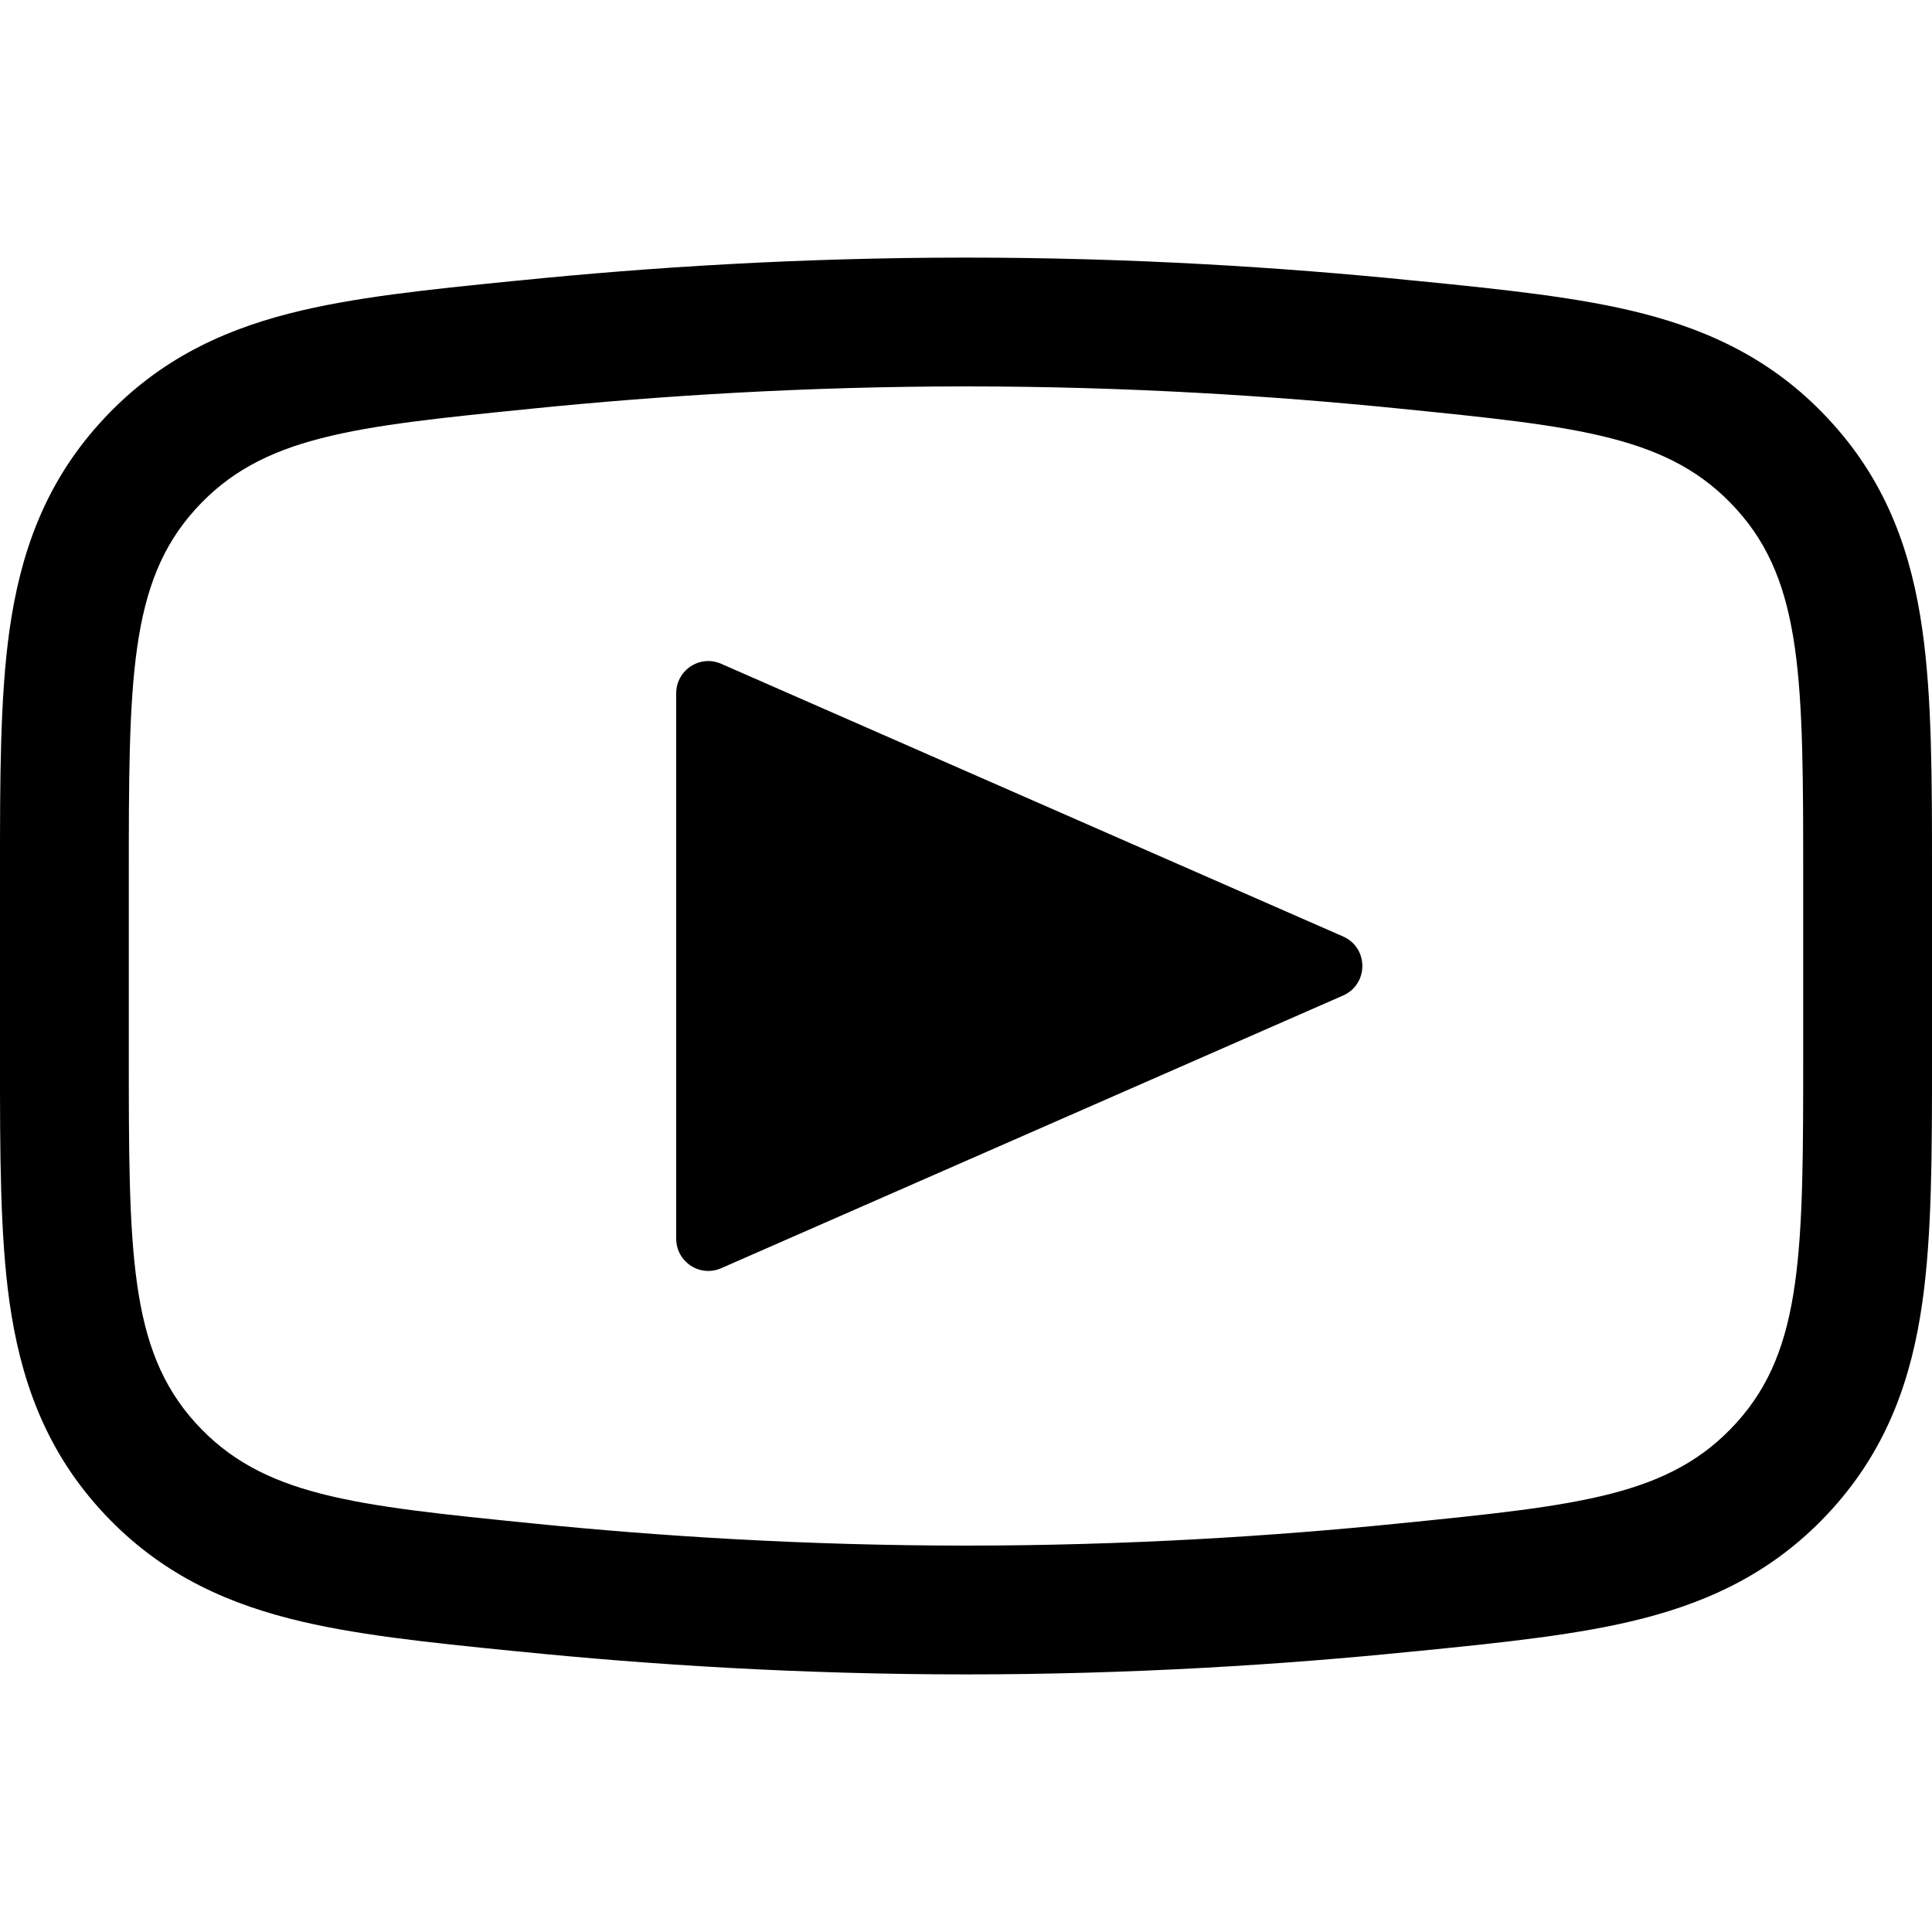
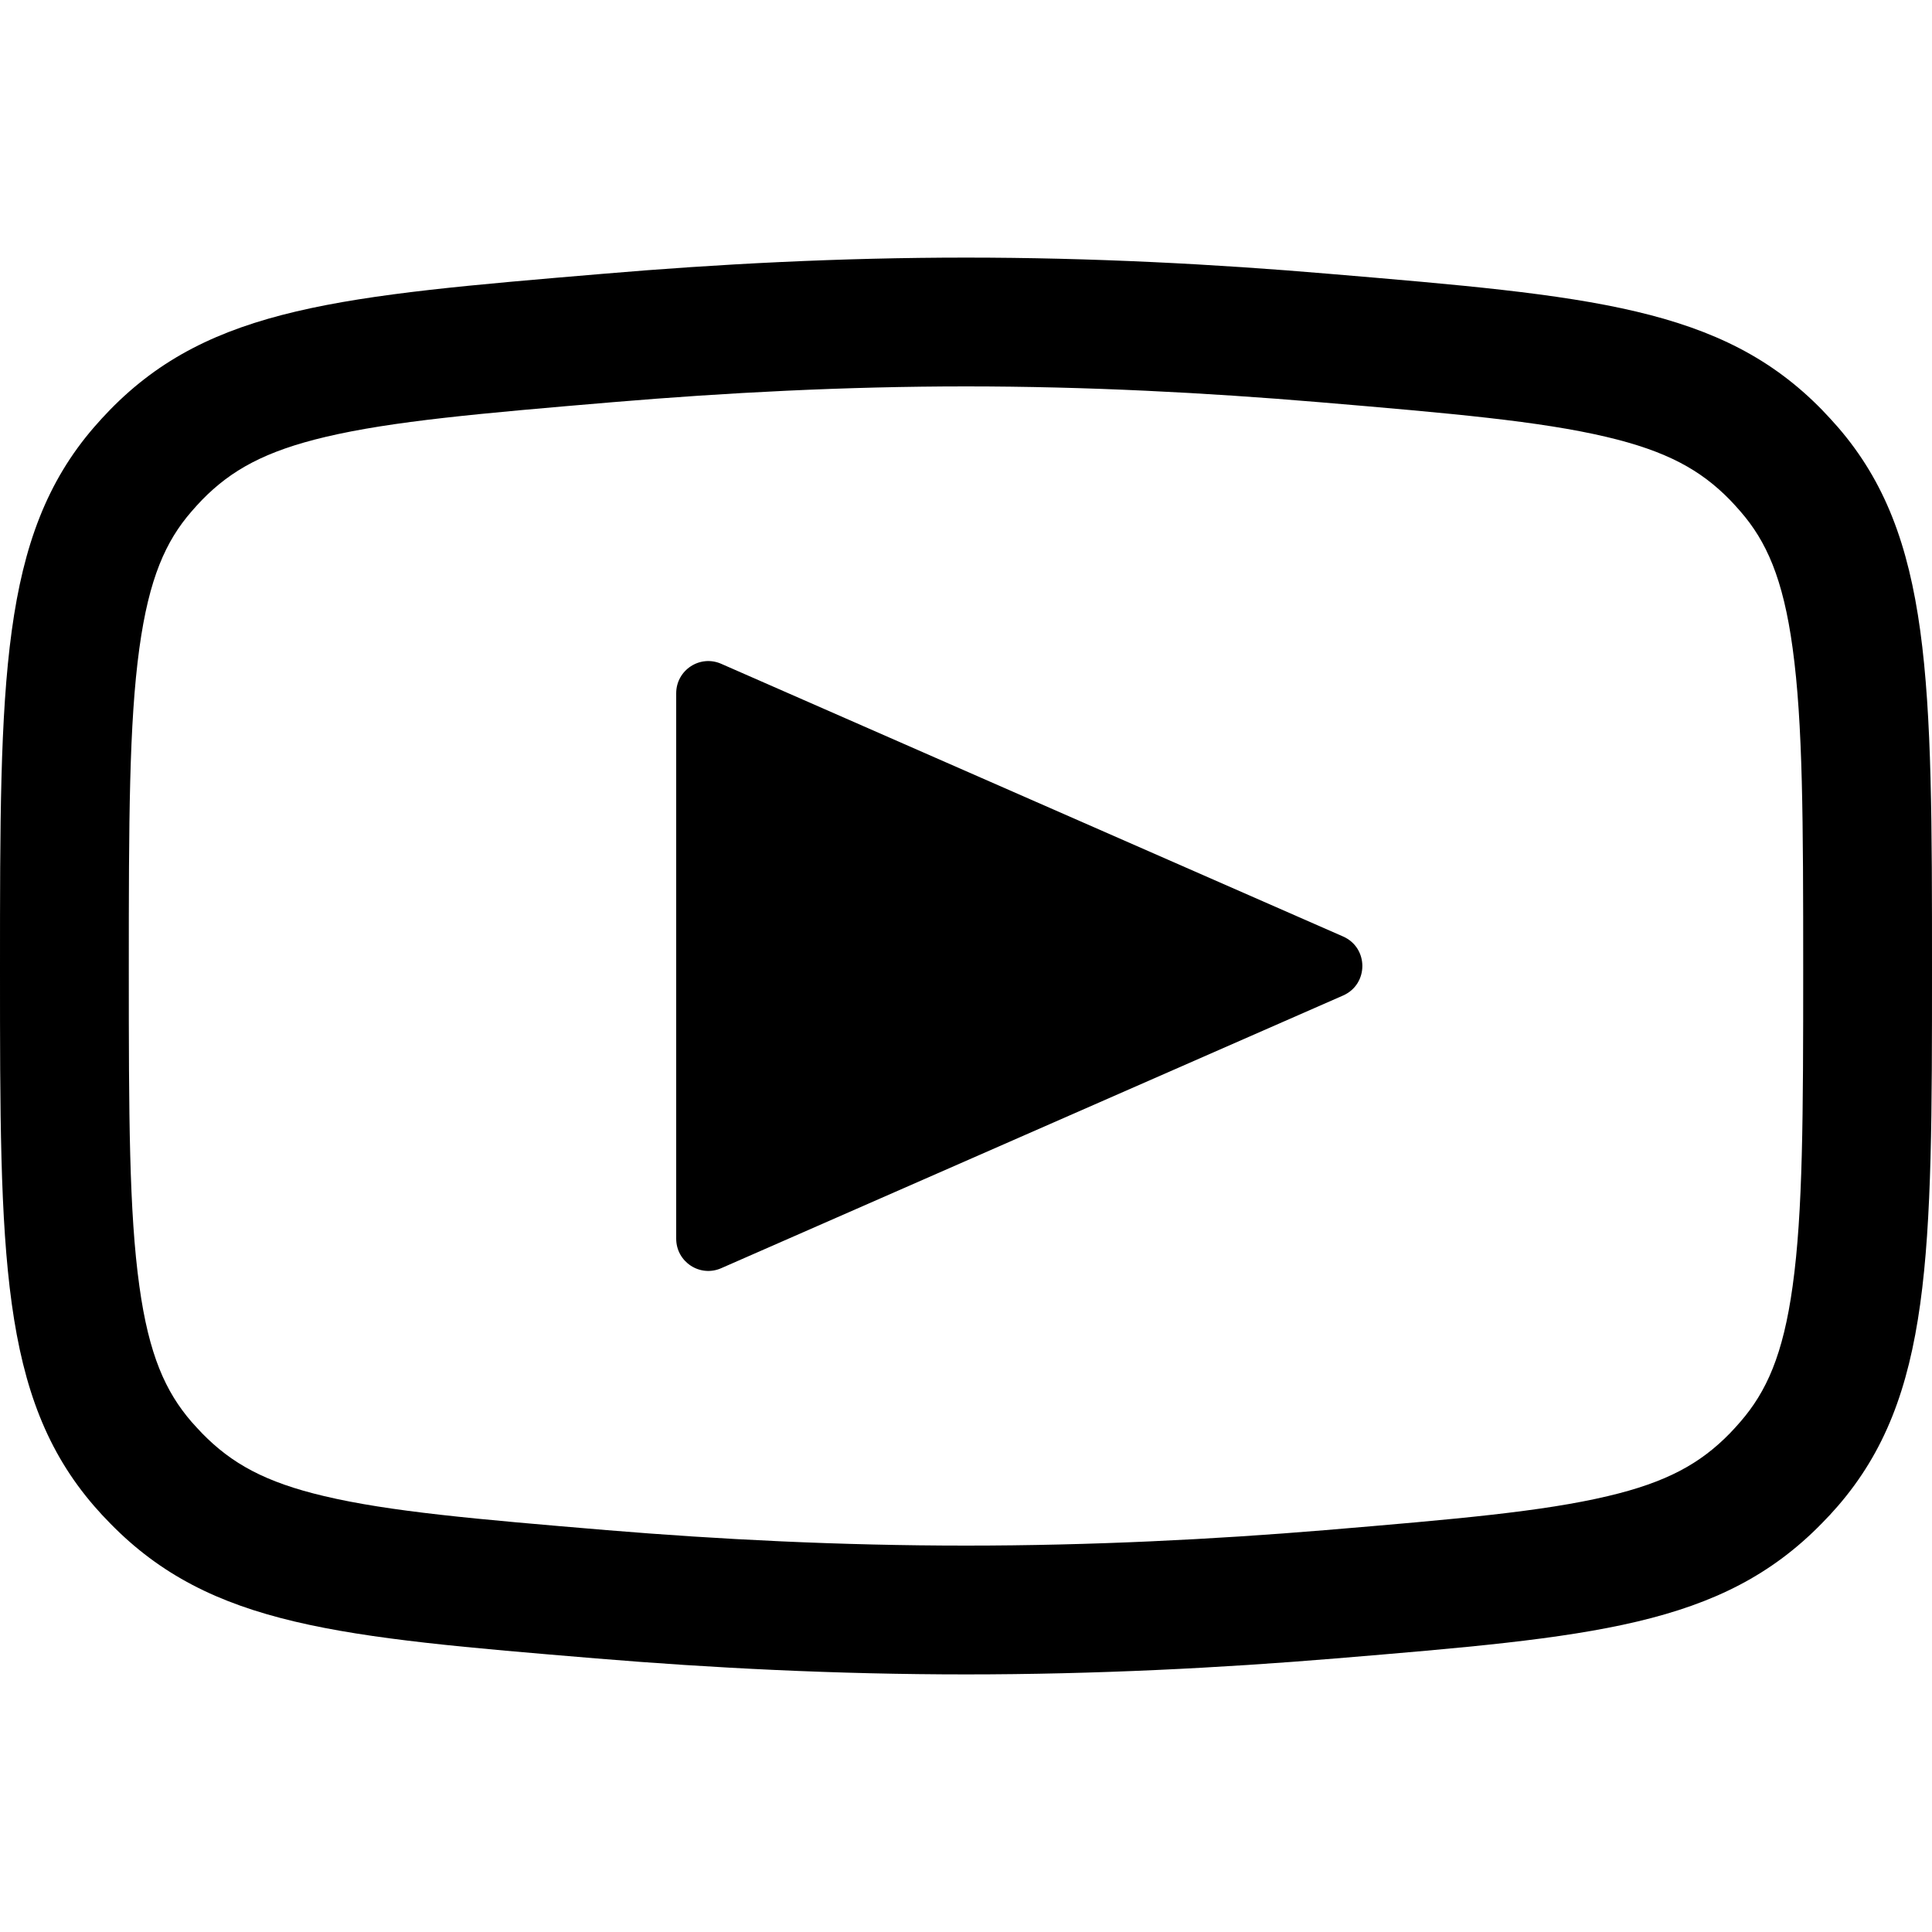
<svg xmlns="http://www.w3.org/2000/svg" width="15" height="15" fill="none">
-   <path fill-rule="evenodd" clip-rule="evenodd" d="M15 8.173V6.827L15 6.764C15 6.051 15 5.415 14.925 4.89C14.843 4.307 14.658 3.763 14.225 3.285C13.804 2.818 13.308 2.576 12.754 2.434C12.265 2.308 11.673 2.248 11.026 2.183L10.962 2.177C9.965 2.076 8.787 2 7.5 2C6.213 2 5.035 2.076 4.038 2.177L3.974 2.183C3.327 2.248 2.735 2.308 2.246 2.434C1.692 2.576 1.196 2.818 0.775 3.285C0.342 3.763 0.157 4.307 0.074 4.89C-0 5.415 -6.43165e-05 6.051 -6.26908e-08 6.764L3.75201e-06 6.827V8.173L-6.26908e-08 8.236C-6.43165e-05 8.949 -0 9.585 0.074 10.111C0.157 10.693 0.342 11.237 0.775 11.716C1.196 12.182 1.692 12.424 2.246 12.566C2.735 12.692 3.327 12.752 3.974 12.817L4.038 12.823C5.035 12.924 6.213 13 7.5 13C8.787 13 9.965 12.924 10.962 12.823L11.026 12.817C11.673 12.752 12.265 12.692 12.754 12.566C13.308 12.424 13.804 12.182 14.225 11.716C14.658 11.237 14.843 10.693 14.925 10.111C15 9.585 15 8.949 15 8.236L15 8.173ZM1 6.827C1 5.293 1 4.526 1.516 3.955C2.033 3.384 2.735 3.313 4.138 3.172C5.107 3.074 6.252 3 7.5 3C8.748 3 9.893 3.074 10.862 3.172C12.265 3.313 12.967 3.384 13.483 3.955C14 4.526 14 5.293 14 6.827V8.173C14 9.707 14 10.474 13.483 11.045C12.967 11.616 12.265 11.687 10.862 11.828C9.893 11.926 8.748 12 7.5 12C6.252 12 5.107 11.926 4.138 11.828C2.735 11.687 2.033 11.616 1.516 11.045C1 10.474 1 9.707 1 8.173V6.827ZM5.25 5.383C5.25 5.202 5.435 5.081 5.6 5.154L10.428 7.271C10.627 7.359 10.627 7.641 10.428 7.729L5.6 9.846C5.435 9.919 5.25 9.798 5.25 9.617V5.383Z" fill="currentColor" />
+   <path fill-rule="evenodd" clip-rule="evenodd" d="M4.764 3.122C5.632 3.049 6.561 3 7.5 3C8.439 3 9.368 3.049 10.236 3.122C11.28 3.21 11.955 3.27 12.472 3.392C12.943 3.503 13.205 3.65 13.431 3.881C13.455 3.906 13.49 3.944 13.513 3.971C13.713 4.201 13.844 4.489 13.918 5.033C13.998 5.616 14 6.376 14 7.525C14 8.66 13.998 9.41 13.918 9.985C13.844 10.521 13.714 10.806 13.512 11.039C13.49 11.065 13.454 11.104 13.43 11.129C13.201 11.363 12.941 11.508 12.482 11.616C11.975 11.736 11.314 11.794 10.288 11.88C9.419 11.952 8.476 12 7.5 12C6.524 12 5.581 11.952 4.712 11.88C3.686 11.794 3.025 11.736 2.518 11.616C2.059 11.508 1.799 11.363 1.57 11.129C1.546 11.104 1.51 11.065 1.487 11.039C1.286 10.806 1.156 10.521 1.082 9.985C1.002 9.41 1 8.66 1 7.525C1 6.376 1.002 5.616 1.082 5.033C1.157 4.489 1.287 4.201 1.487 3.971C1.51 3.944 1.545 3.906 1.569 3.881C1.795 3.65 2.058 3.503 2.528 3.392C3.045 3.27 3.72 3.21 4.764 3.122ZM3.8147e-06 7.525C3.8147e-06 5.283 3.8147e-06 4.162 0.73 3.317C0.766 3.275 0.815 3.222 0.854 3.182C1.634 2.383 2.65 2.297 4.68 2.126C5.569 2.05 6.527 2 7.5 2C8.473 2 9.431 2.05 10.32 2.126C12.35 2.297 13.366 2.383 14.146 3.182C14.185 3.222 14.233 3.275 14.27 3.317C15 4.162 15 5.283 15 7.525C15 9.74 15 10.848 14.269 11.693C14.233 11.735 14.183 11.789 14.144 11.828C13.363 12.627 12.366 12.71 10.371 12.876C9.48 12.95 8.508 13 7.5 13C6.492 13 5.52 12.95 4.629 12.876C2.634 12.71 1.637 12.627 0.856 11.828C0.817 11.789 0.767 11.735 0.731 11.693C3.8147e-06 10.848 3.8147e-06 9.74 3.8147e-06 7.525ZM5.25 5.383C5.25 5.202 5.435 5.081 5.6 5.154L10.428 7.271C10.627 7.359 10.627 7.641 10.428 7.729L5.6 9.846C5.435 9.919 5.25 9.798 5.25 9.617V5.383Z" fill="currentColor" />
</svg>
